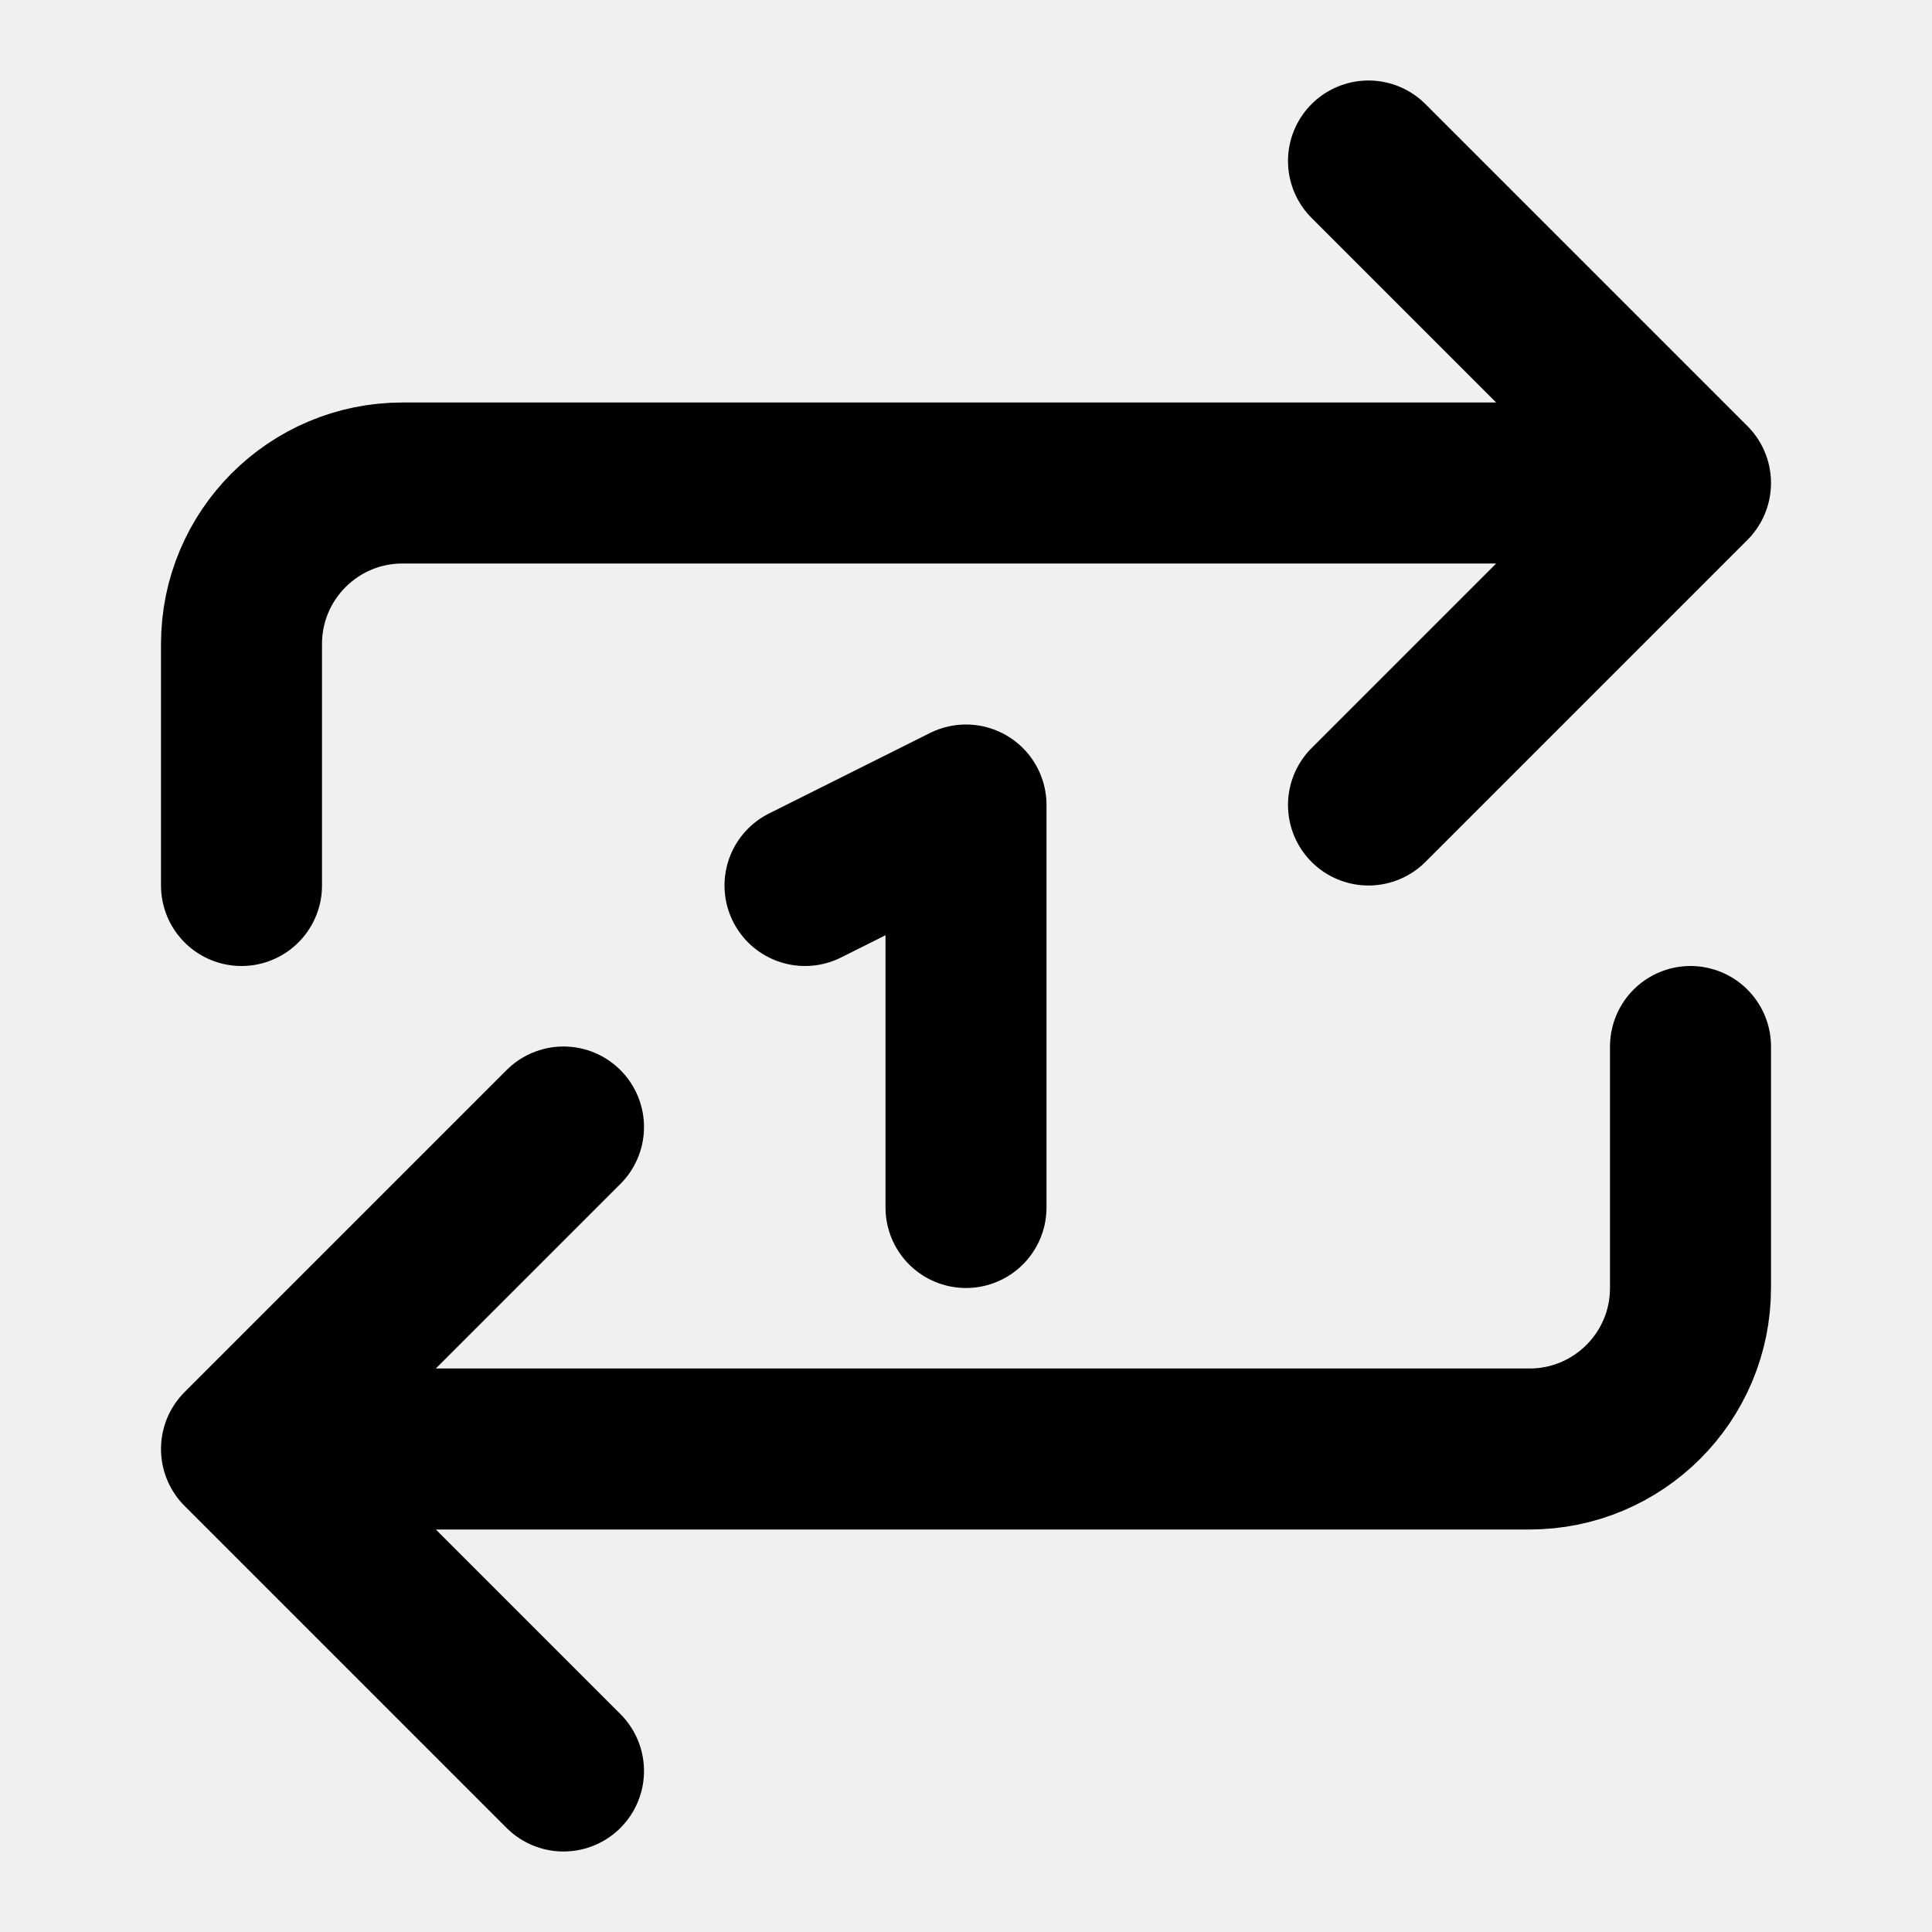
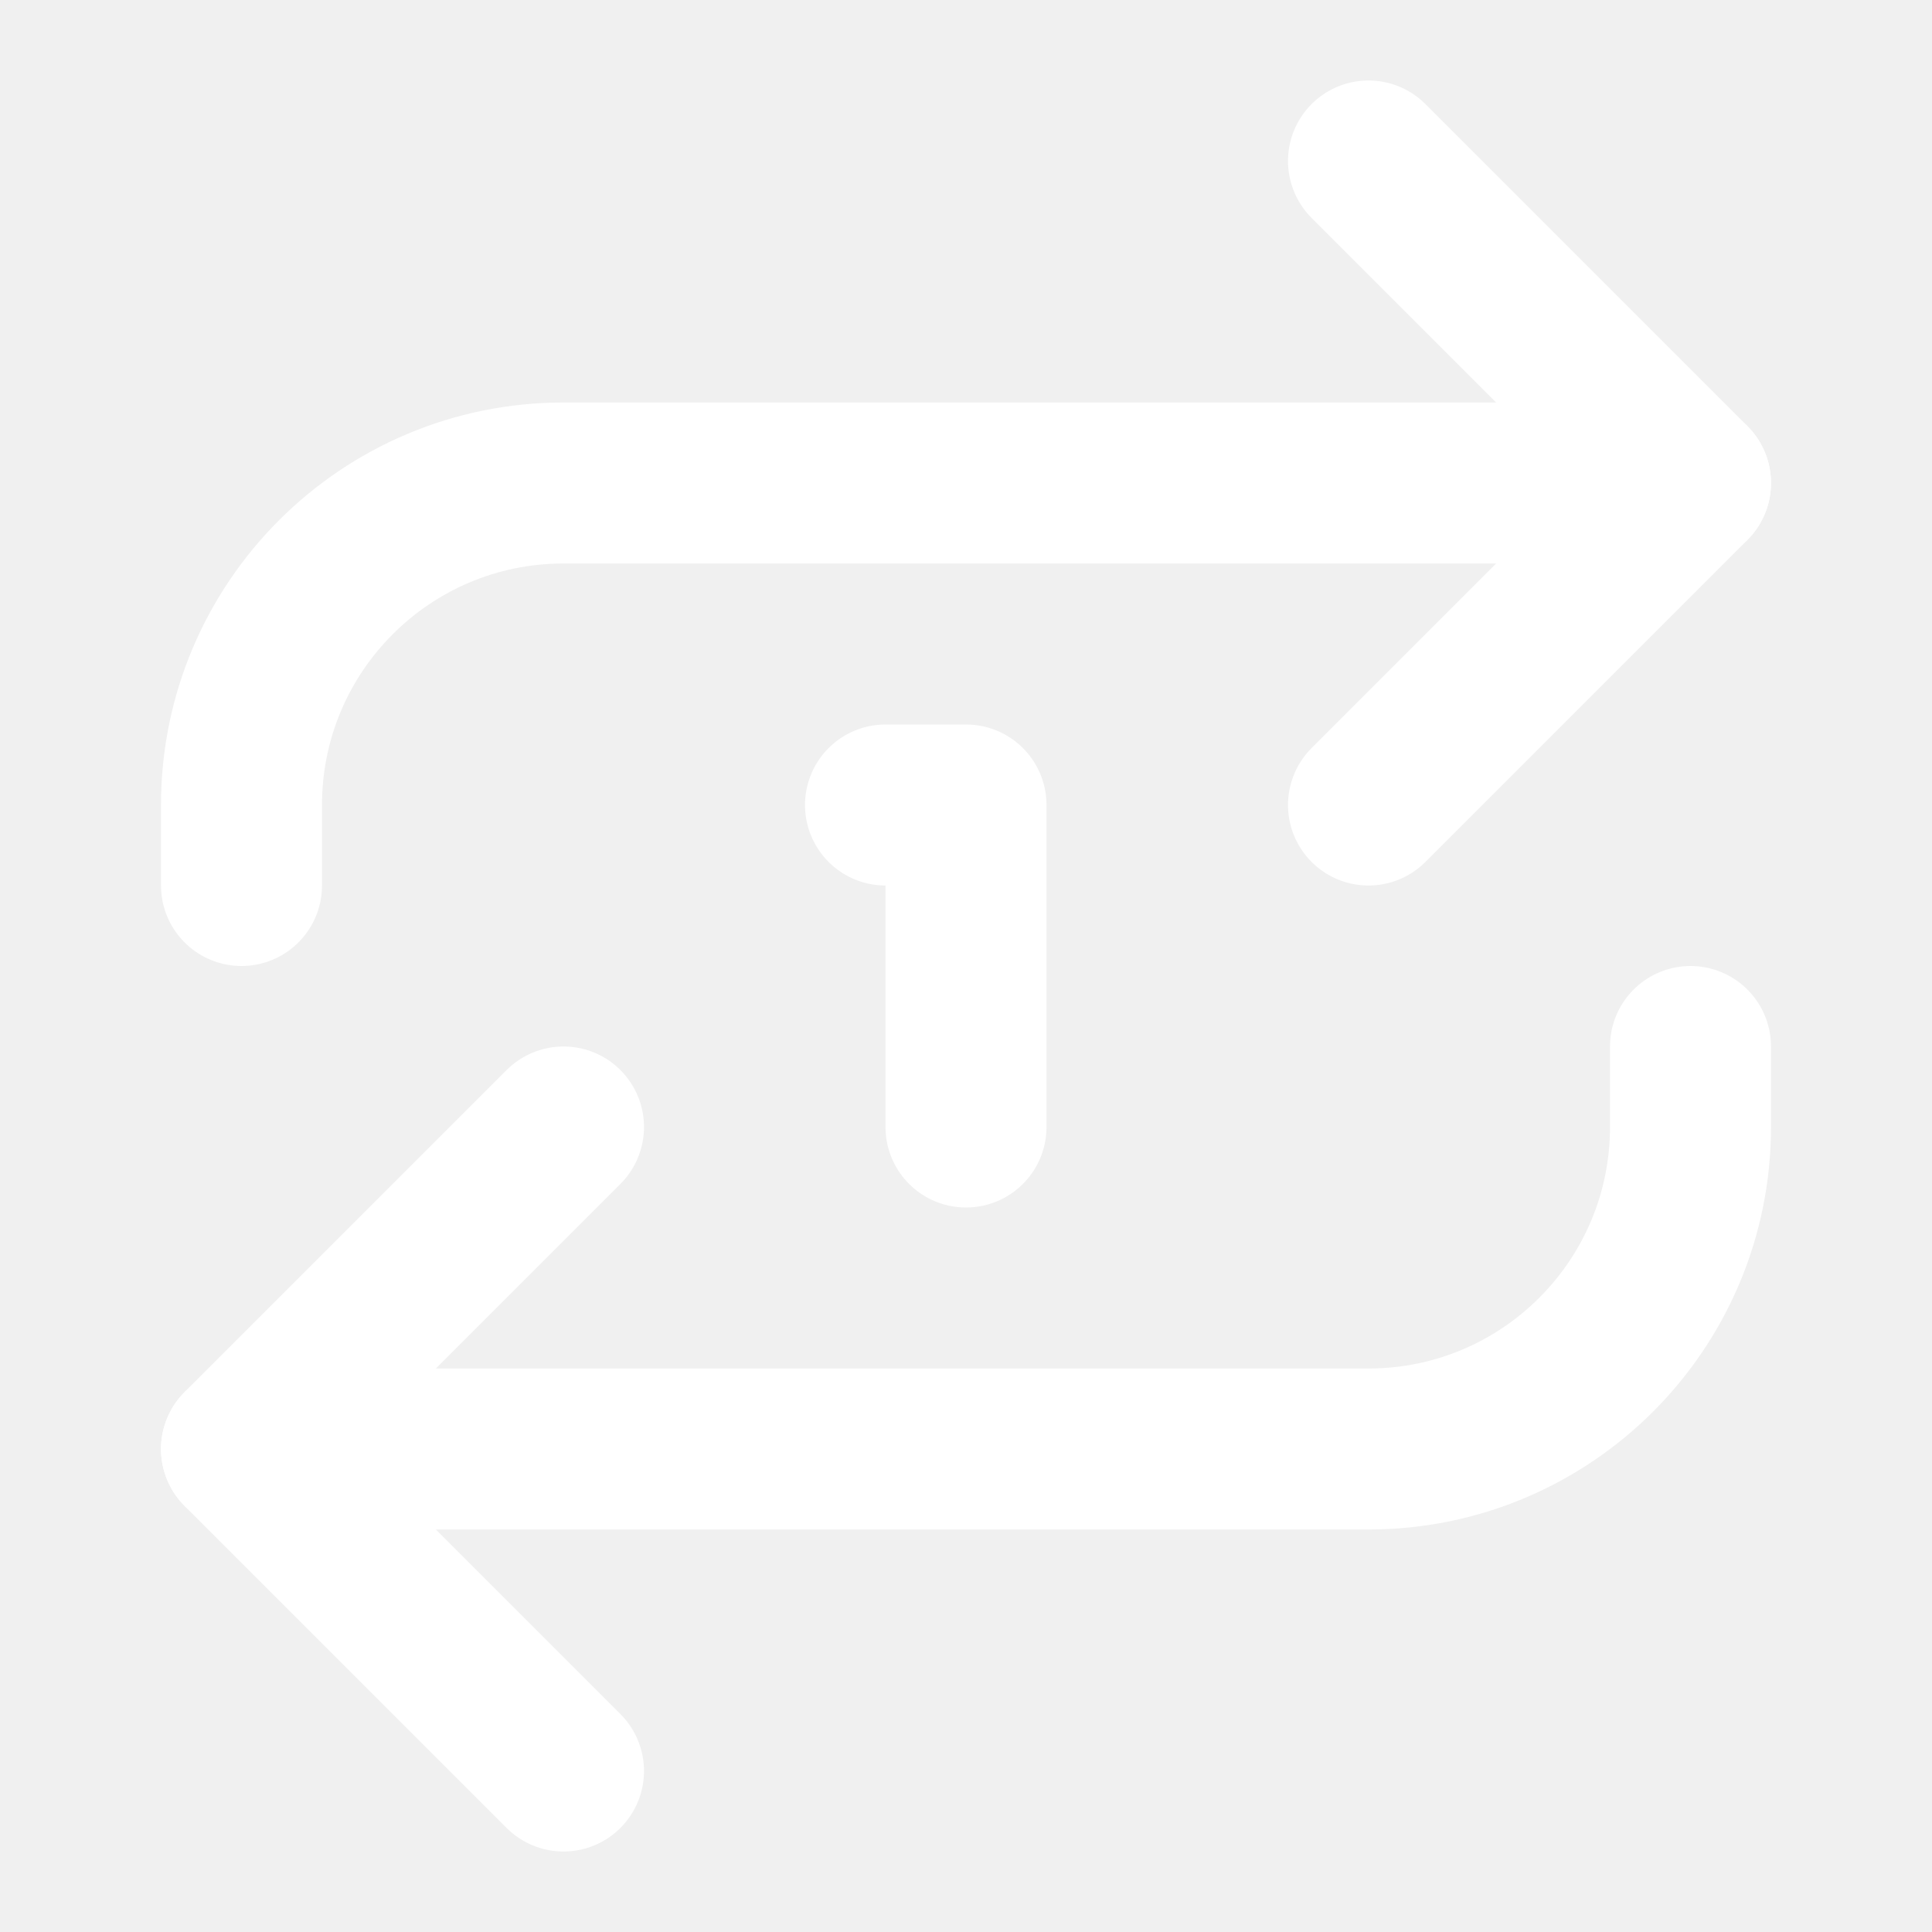
- <svg xmlns="http://www.w3.org/2000/svg" width="24" height="24" viewBox="0 0 24 24" fill="none" stroke="currentColor" stroke-width="2" stroke-linecap="round" stroke-linejoin="round">
-   <path d="m17 2 4 4-4 4M3 11V8a2 2 0 0 1 2-2h16M7 22l-4-4 4-4m14-1v3a2 2 0 0 1-2 2H3m7-7 2-1v5" />
+ <svg xmlns="http://www.w3.org/2000/svg" viewBox="0 0 24 24" fill="none" stroke="white" stroke-width="2" stroke-linecap="round" stroke-linejoin="round">
+   <path d="m17 2 4 4-4 4" />
+   <path d="M3 11v-1a4 4 0 0 1 4-4h14" />
+   <path d="m7 22-4-4 4-4" />
+   <path d="M21 13v1a4 4 0 0 1-4 4H3" />
+   <path d="M11 10h1v4" />
</svg>
